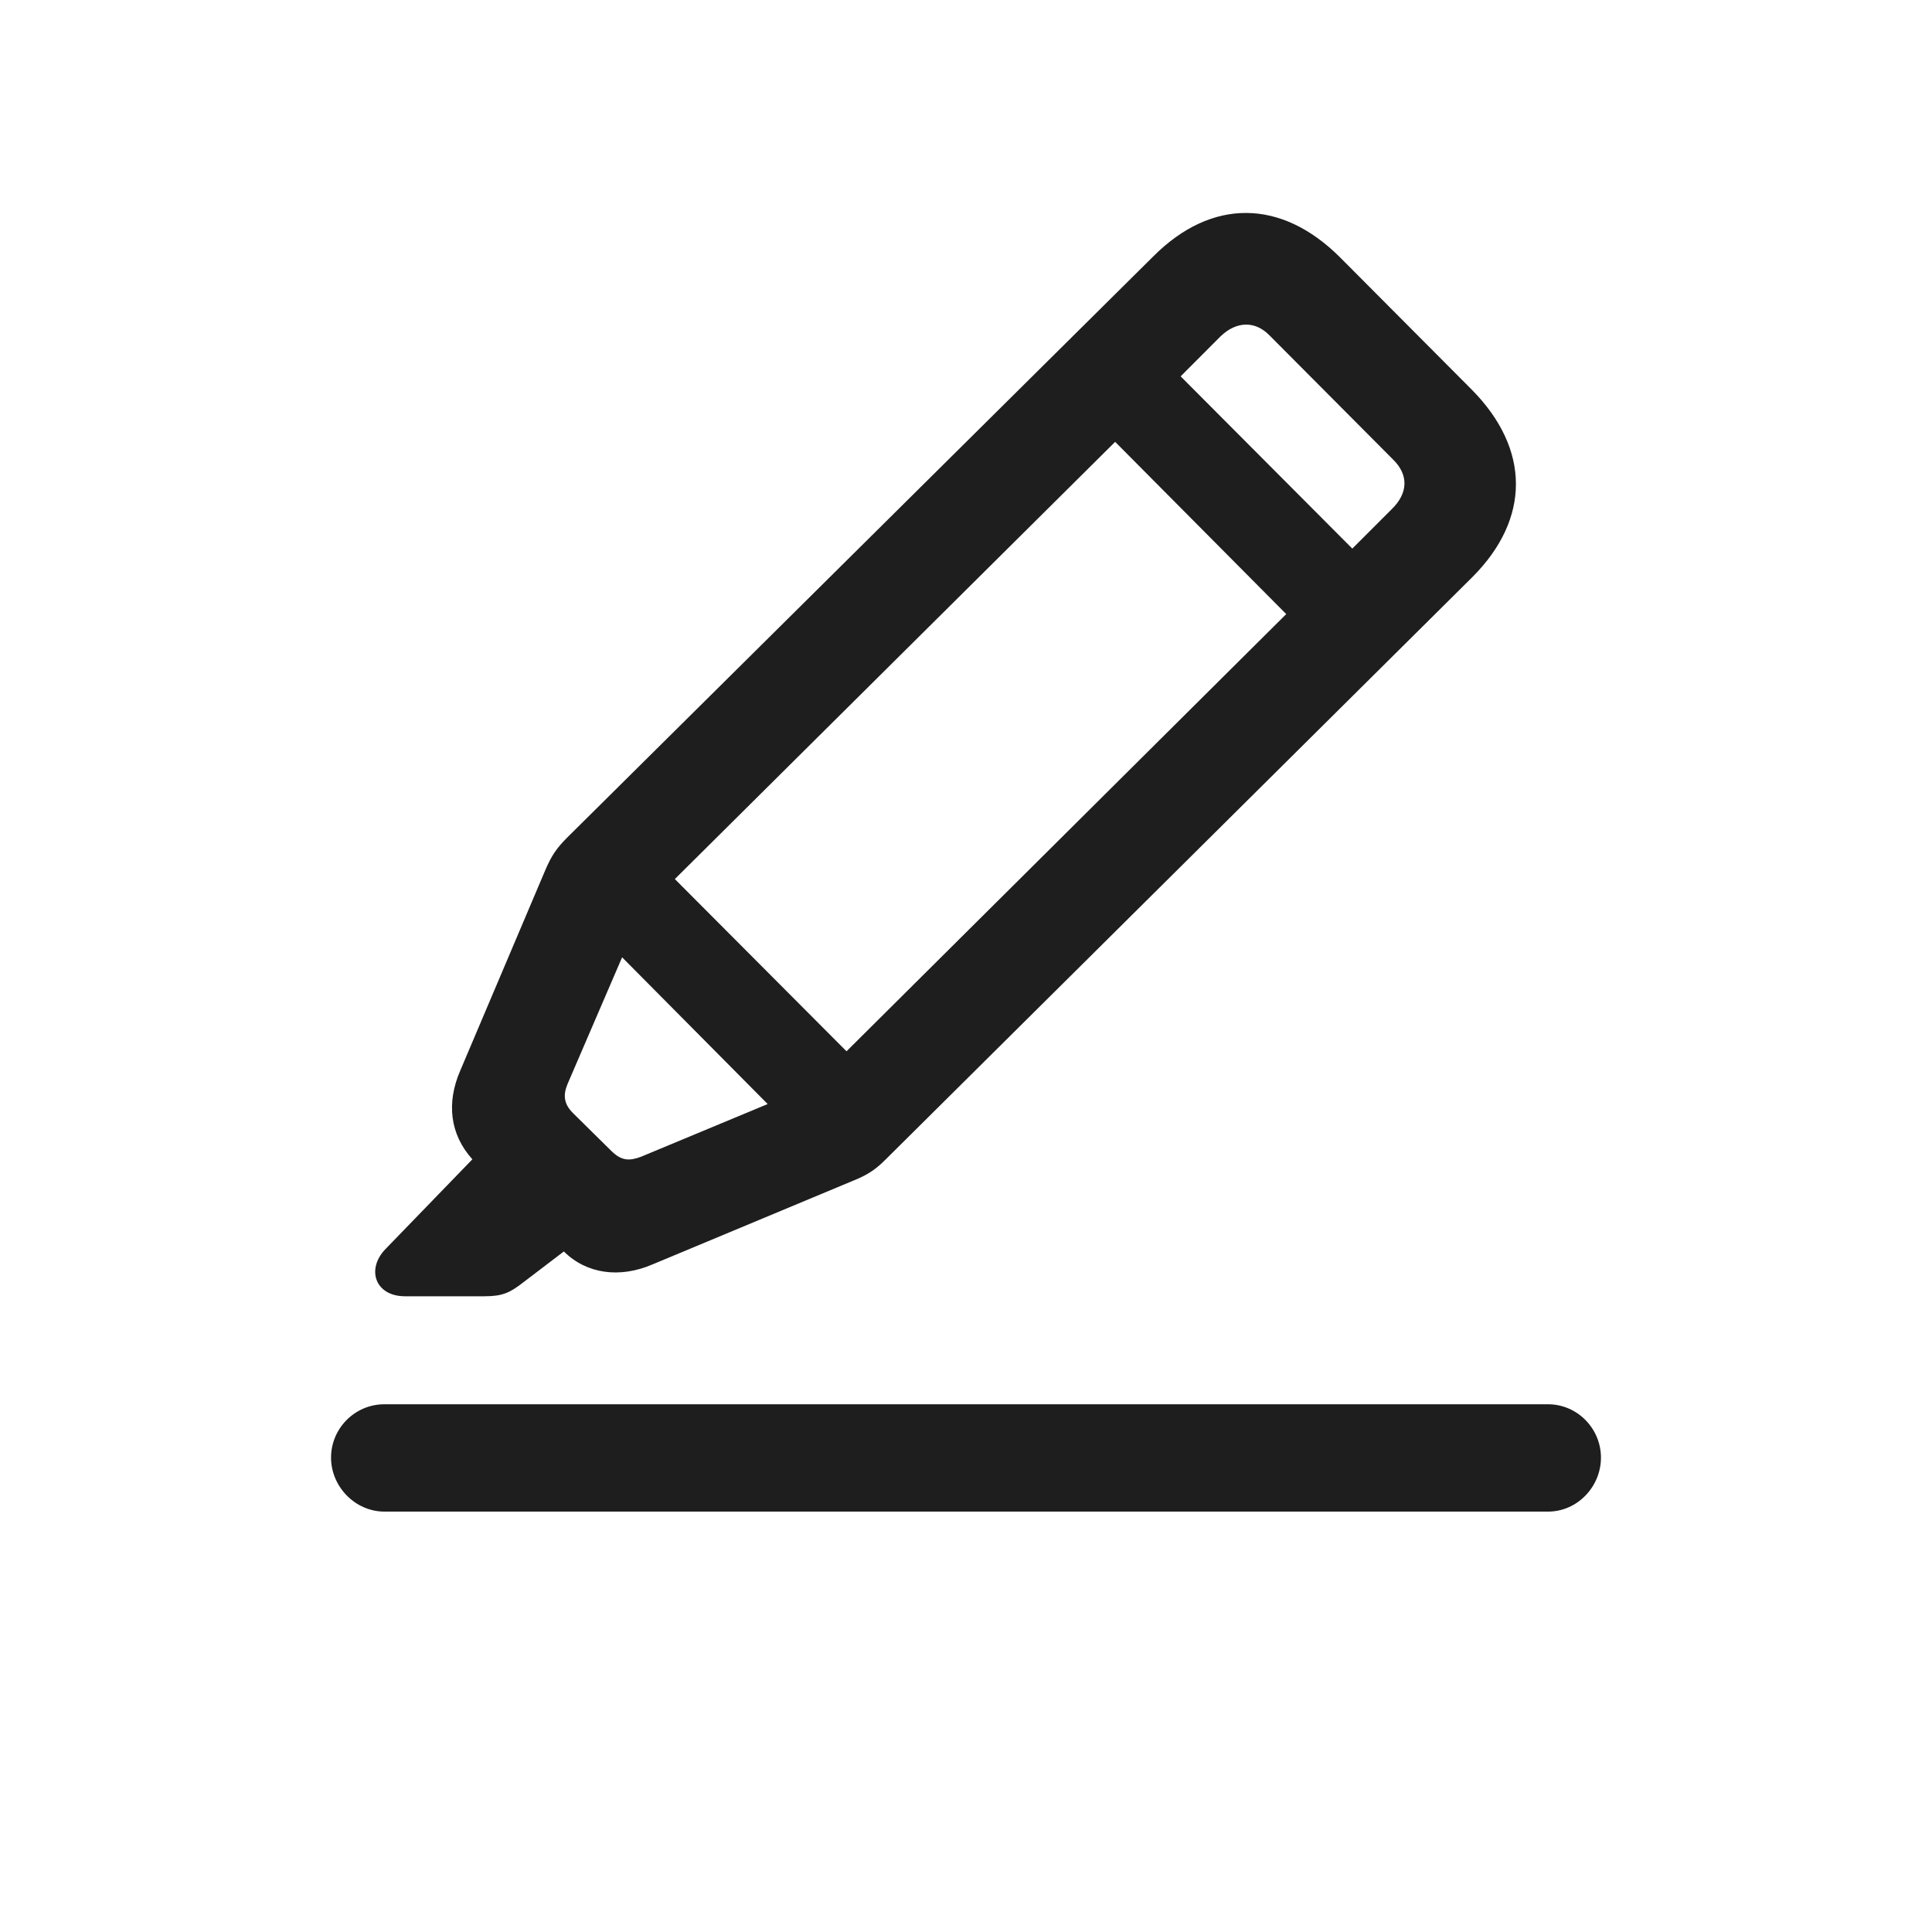
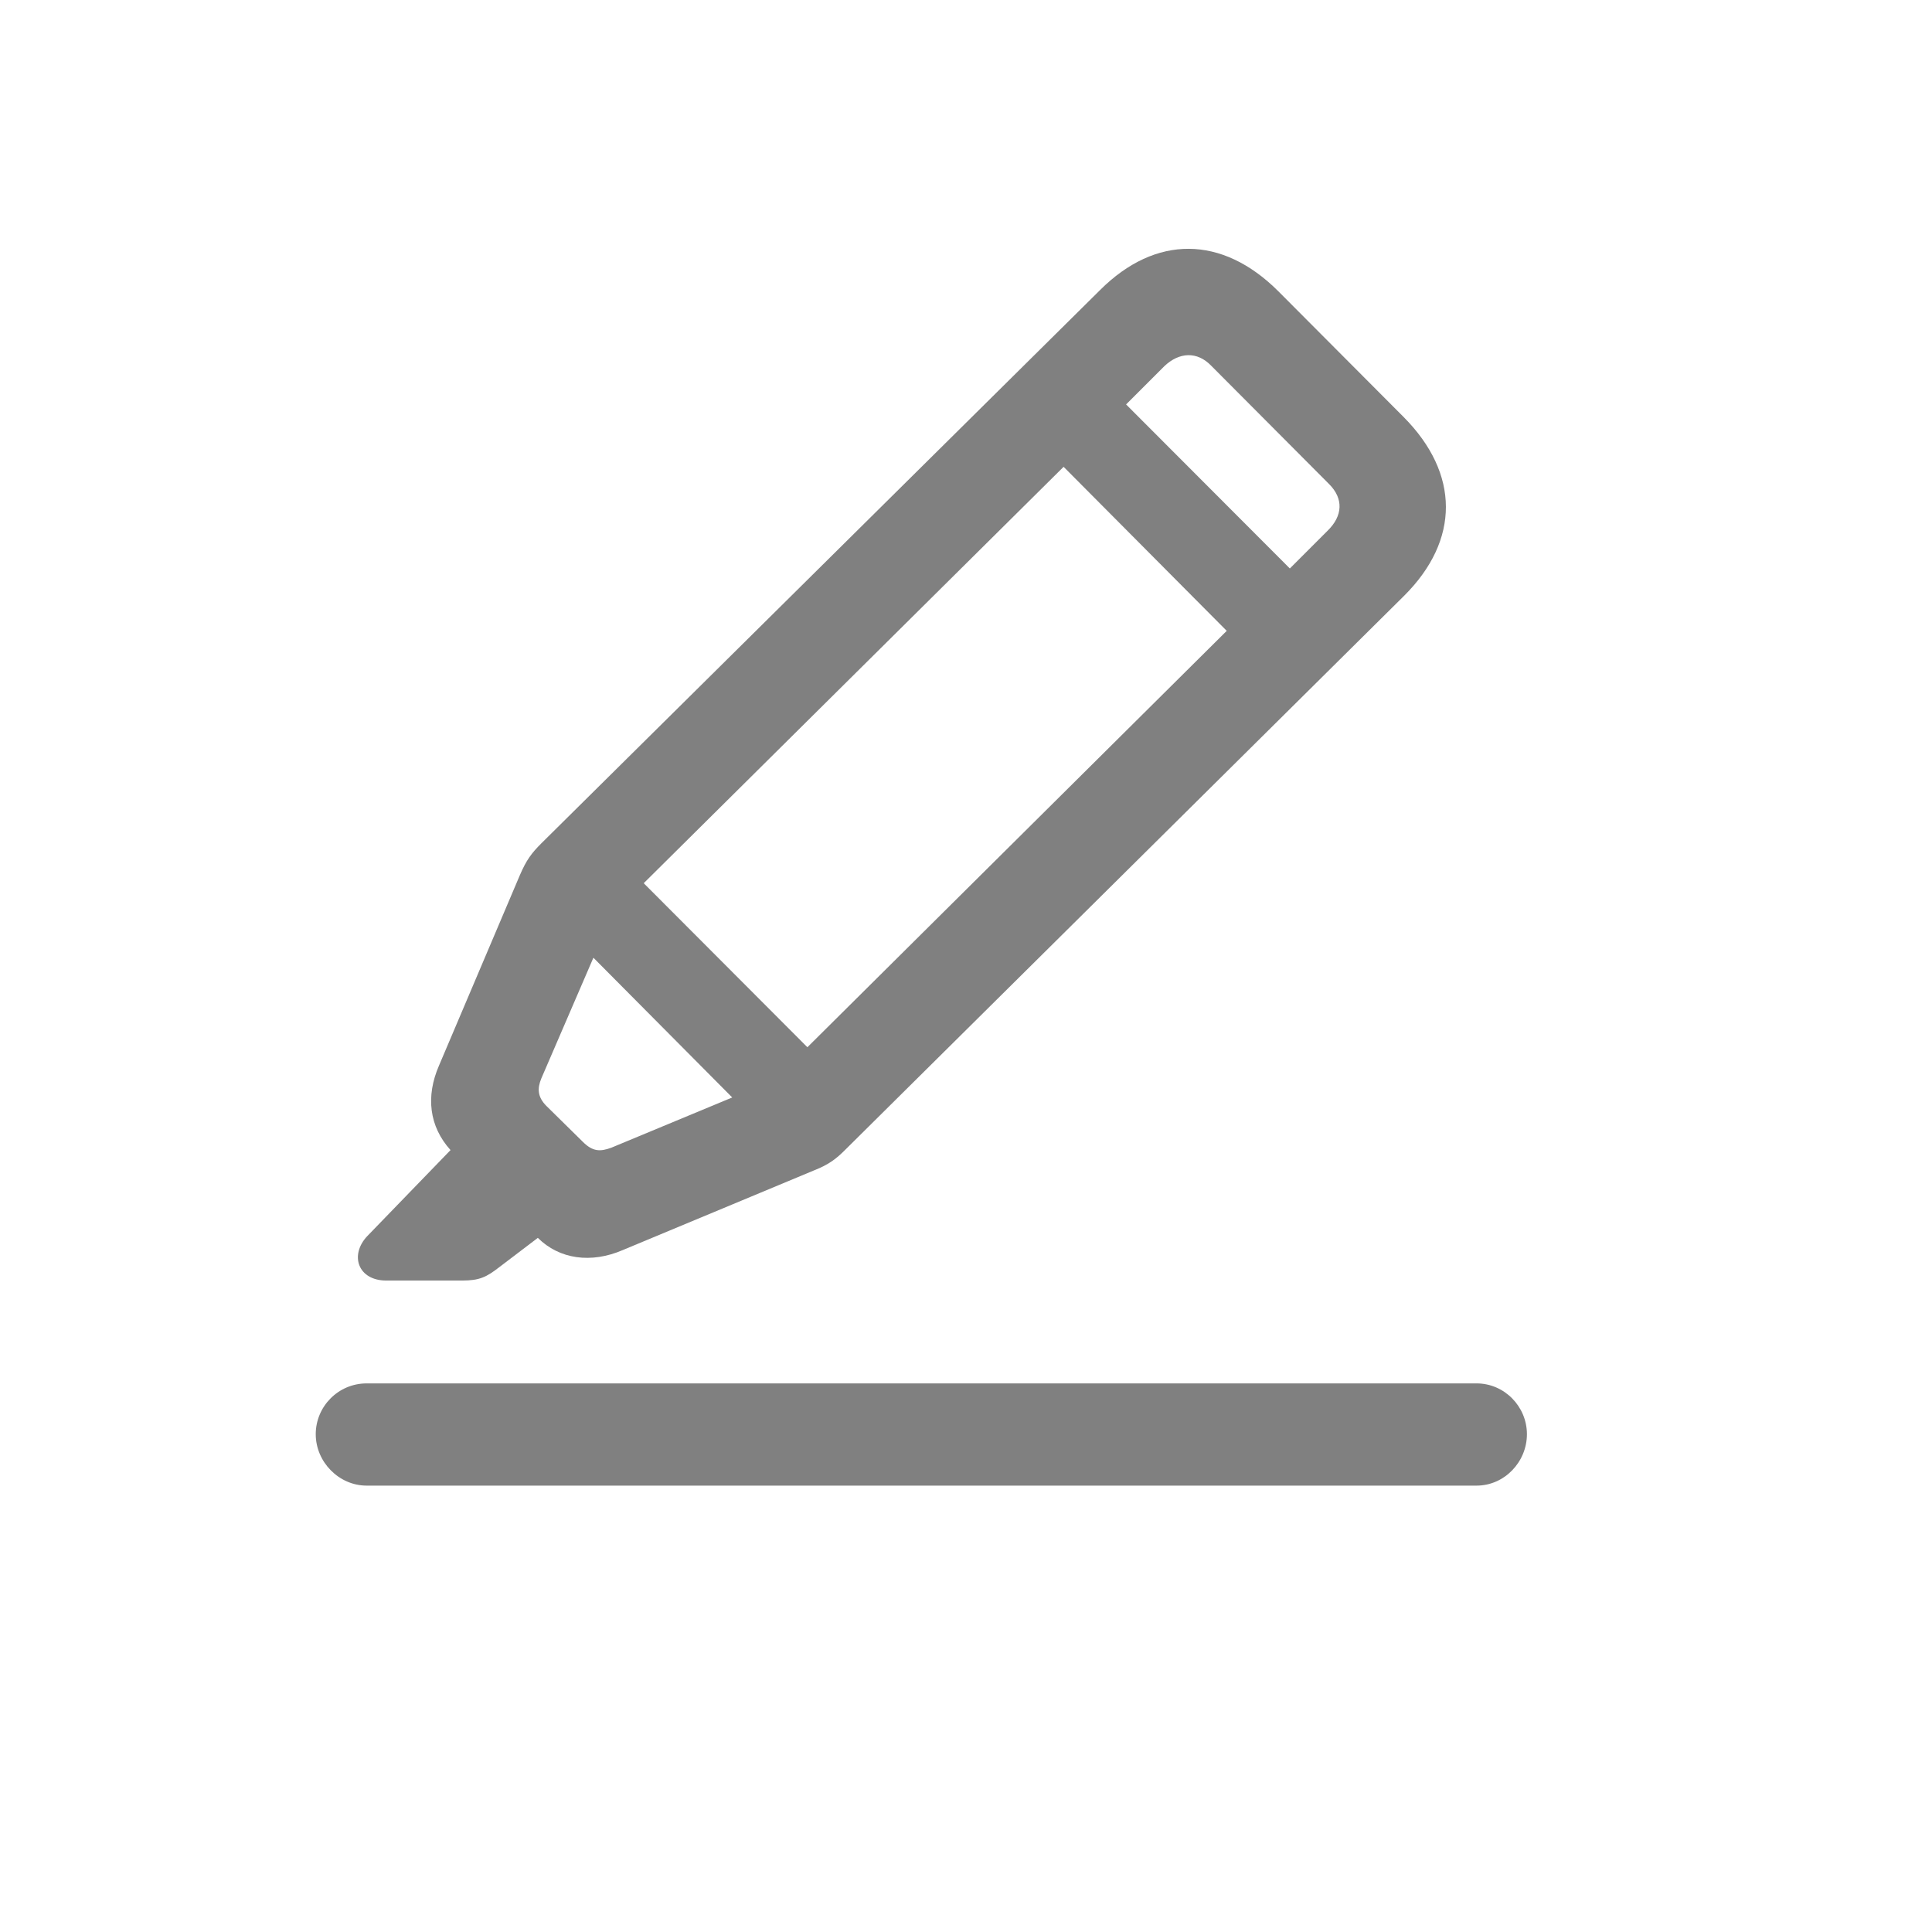
- <svg xmlns="http://www.w3.org/2000/svg" width="20" height="20" viewBox="0 0 20 20" fill="none">
-   <path d="M4.193 13.419H5.015C5.203 13.419 5.279 13.382 5.417 13.275L5.837 12.955C6.07 13.187 6.415 13.237 6.76 13.087L8.838 12.22C8.995 12.157 9.077 12.095 9.177 11.994L15.242 5.974C15.844 5.371 15.844 4.649 15.236 4.034L13.873 2.665C13.264 2.056 12.542 2.05 11.94 2.653L5.875 8.667C5.768 8.774 5.712 8.849 5.643 9.012L4.764 11.084C4.62 11.417 4.657 11.743 4.89 12.001L3.985 12.936C3.791 13.143 3.885 13.419 4.193 13.419ZM12.636 3.481C12.8 3.324 12.994 3.318 13.145 3.475L14.426 4.762C14.583 4.919 14.576 5.107 14.407 5.271L13.999 5.679L12.222 3.896L12.636 3.481ZM6.986 9.1L11.544 4.574L13.315 6.357L8.763 10.883L6.986 9.1ZM6.635 11.975C6.515 12.019 6.434 12.019 6.327 11.913L5.932 11.523C5.831 11.423 5.831 11.329 5.875 11.222L6.44 9.91L7.947 11.429L6.635 11.975ZM3.979 15.648H16.026C16.328 15.648 16.573 15.391 16.573 15.089C16.573 14.788 16.328 14.537 16.026 14.537H3.979C3.672 14.537 3.427 14.788 3.427 15.089C3.427 15.391 3.678 15.648 3.979 15.648Z" fill="#1E1E1E" />
+ <svg xmlns="http://www.w3.org/2000/svg" width="21" height="21" viewBox="0 0 21 21" fill="none">
+   <path d="M4.199 13.919H5.023C5.211 13.919 5.287 13.882 5.425 13.775L5.846 13.455C6.079 13.687 6.425 13.737 6.771 13.587L8.852 12.72C9.009 12.658 9.091 12.595 9.191 12.494L15.264 6.474C15.868 5.871 15.868 5.149 15.258 4.534L13.894 3.165C13.284 2.556 12.561 2.55 11.957 3.153L5.884 9.167C5.777 9.274 5.721 9.349 5.651 9.512L4.771 11.584C4.627 11.917 4.664 12.243 4.897 12.501L3.992 13.436C3.797 13.643 3.891 13.919 4.199 13.919ZM12.655 3.981C12.819 3.825 13.014 3.818 13.165 3.975L14.447 5.262C14.604 5.419 14.598 5.607 14.428 5.771L14.02 6.179L12.24 4.396L12.655 3.981ZM6.997 9.6L11.561 5.074L13.334 6.857L8.776 11.383L6.997 9.6ZM6.645 12.475C6.525 12.519 6.444 12.519 6.337 12.413L5.941 12.023C5.84 11.923 5.84 11.829 5.884 11.722L6.45 10.41L7.959 11.929L6.645 12.475ZM3.985 16.148H16.05C16.352 16.148 16.597 15.891 16.597 15.589C16.597 15.288 16.352 15.037 16.05 15.037H3.985C3.677 15.037 3.432 15.288 3.432 15.589C3.432 15.891 3.684 16.148 3.985 16.148Z" fill="#808080" />
</svg>
